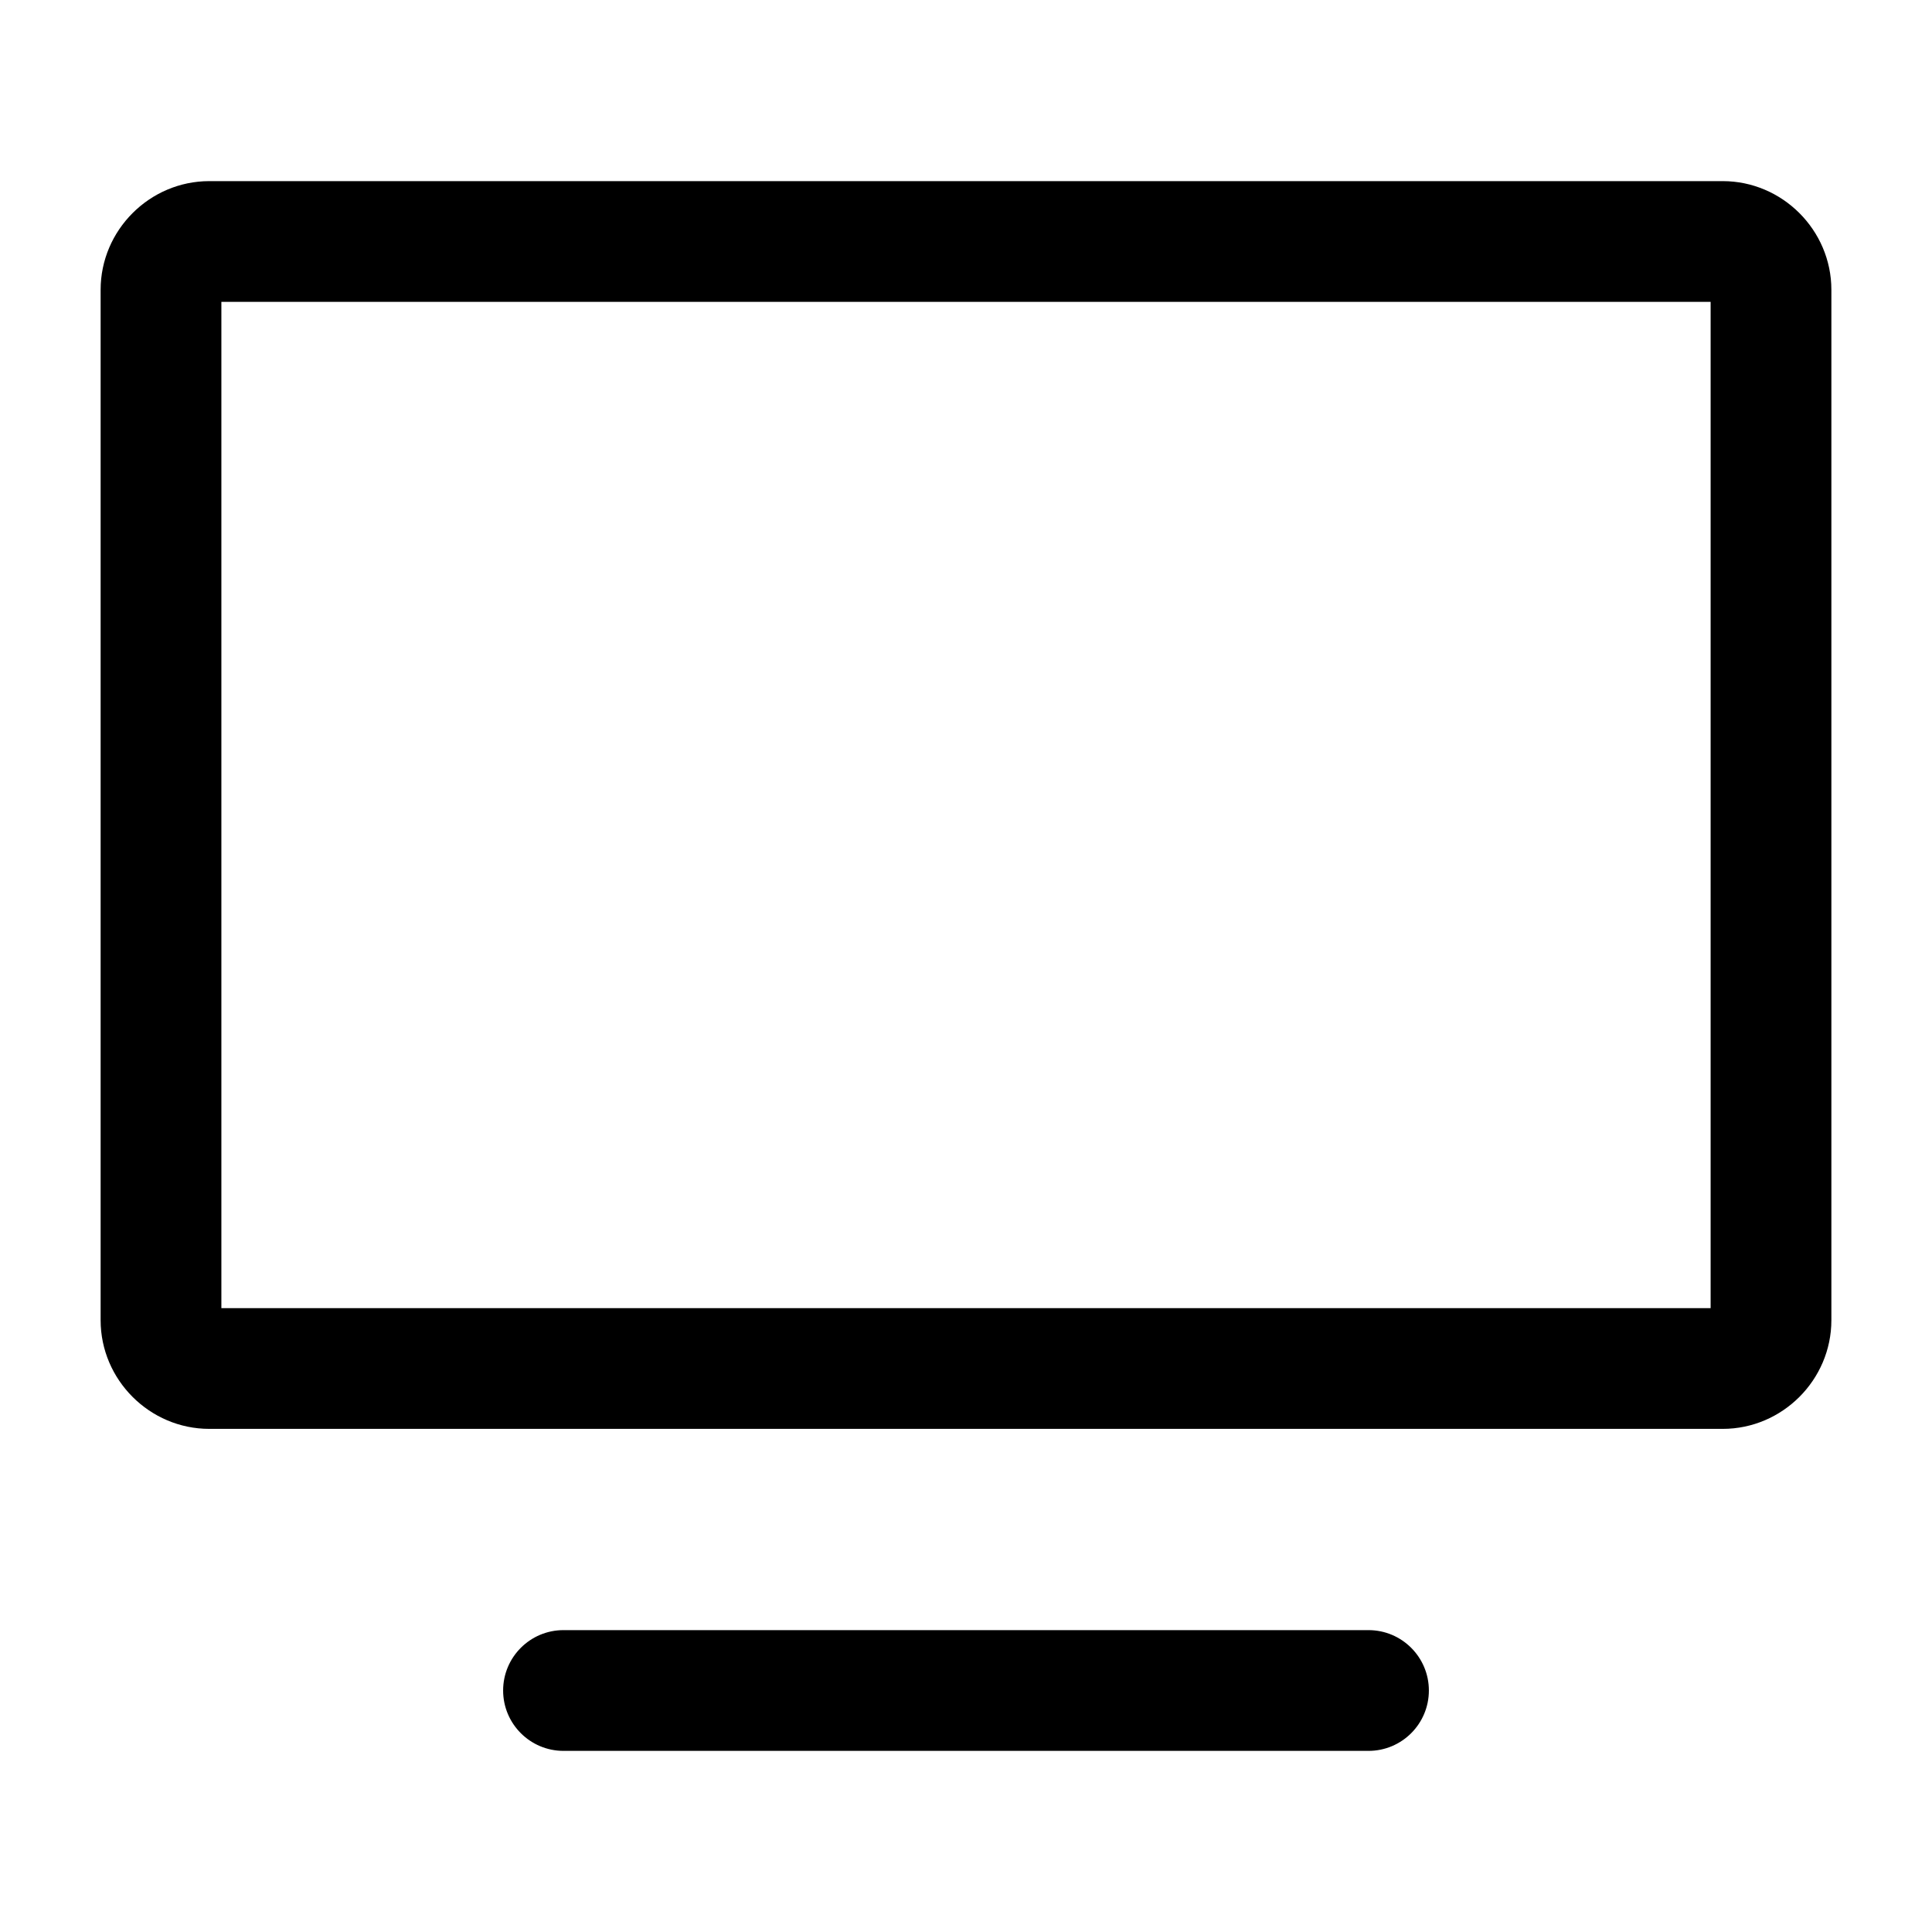
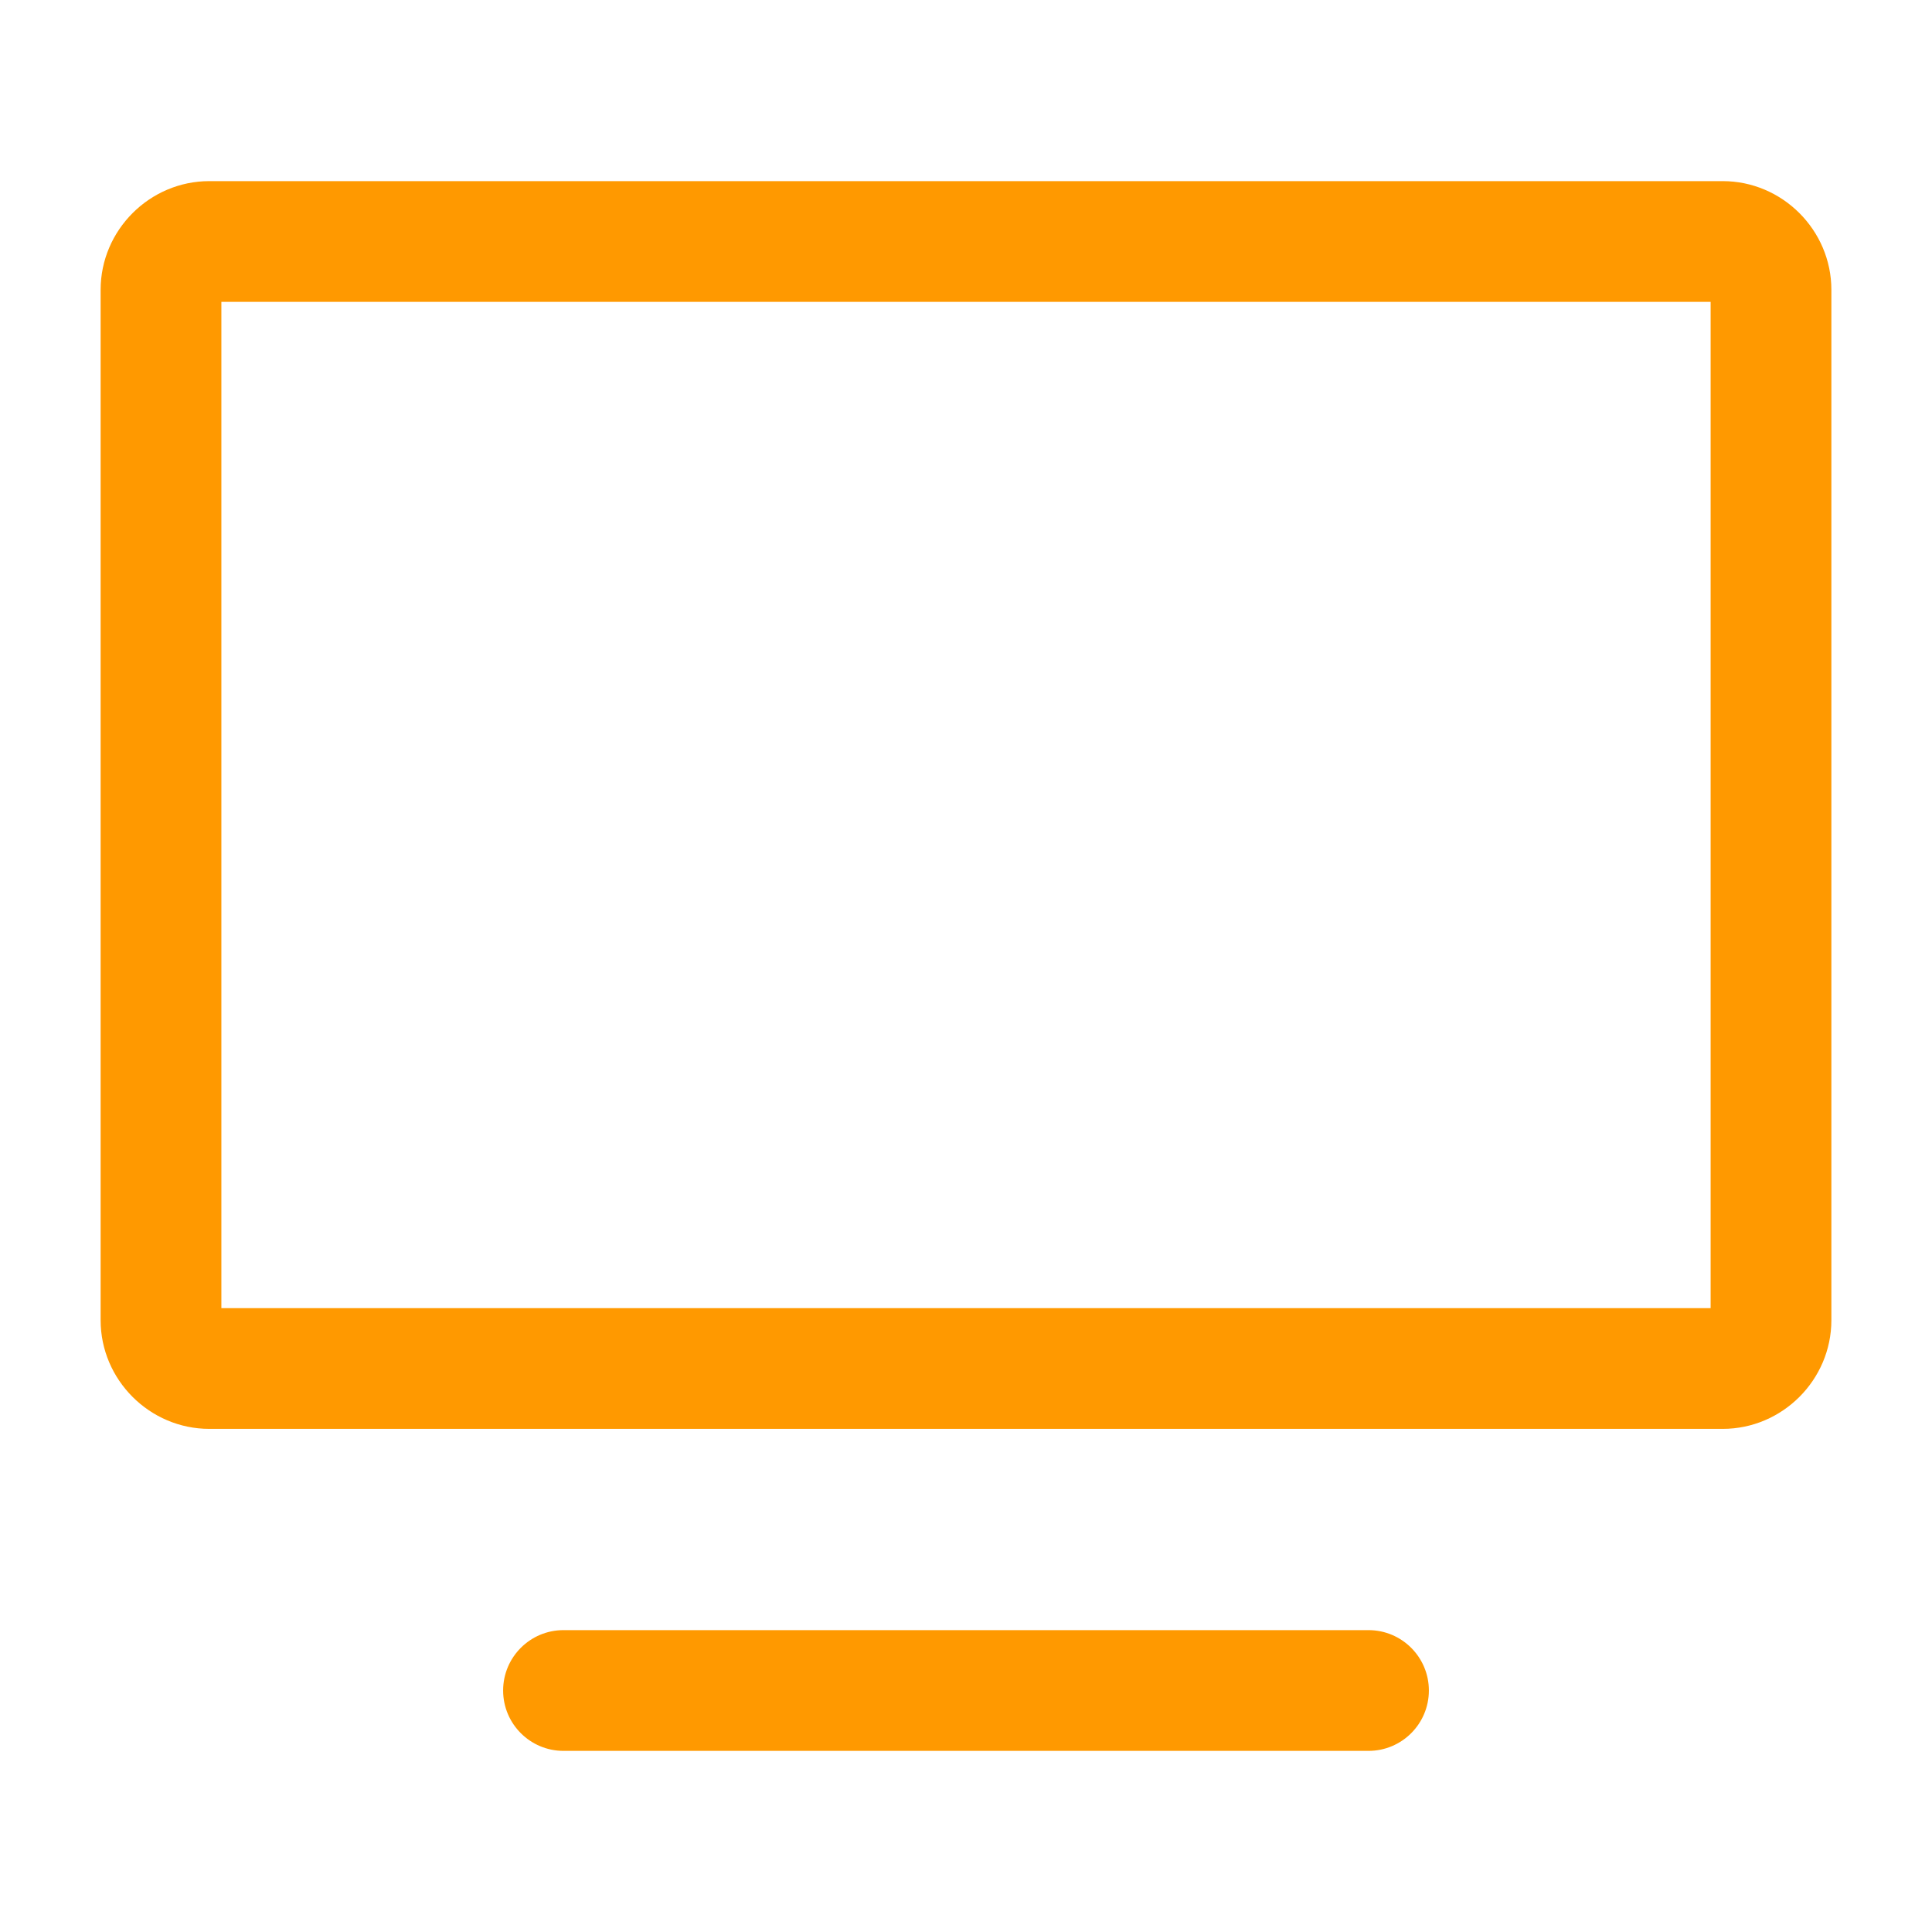
<svg xmlns="http://www.w3.org/2000/svg" width="24" height="24" id="screenshot-cf2f4ecb-3e87-809c-8001-de2c8d60229a" viewBox="0 0 24 24" style="-webkit-print-color-adjust: exact;" fill="none" version="1.1">
-   <g width="24" xml:space="preserve" height="24" id="shape-cf2f4ecb-3e87-809c-8001-de2c8d60229a" style="fill-rule: evenodd; clip-rule: evenodd; stroke-linejoin: round; stroke-miterlimit: 2; fill: rgb(0, 0, 0);" ry="0" rx="0" version="1.1">
-     <g id="shape-cf2f4ecb-3e87-809c-8001-de2c8d60ce60" rx="0" ry="0" style="fill: rgb(0, 0, 0);">
-       <g id="shape-cf2f4ecb-3e87-809c-8001-de2c8d6122bd" rx="0" ry="0" style="fill: rgb(0, 0, 0);">
+   <g width="24" xml:space="preserve" height="24" id="shape-cf2f4ecb-3e87-809c-8001-de2c8d60229a" style="fill-rule: evenodd; clip-rule: evenodd; stroke-linejoin: round; stroke-miterlimit: 2; fill: #f90;" ry="0" rx="0" version="1.1">
+     <g id="shape-cf2f4ecb-3e87-809c-8001-de2c8d60ce60" rx="0" ry="0" style="fill: #f90;">
+       <g id="shape-cf2f4ecb-3e87-809c-8001-de2c8d6122bd" rx="0" ry="0" style="fill: #f90;">
        <g id="shape-cf2f4ecb-3e87-809c-8001-de2c8d61df30">
          <g class="fills" id="fills-cf2f4ecb-3e87-809c-8001-de2c8d61df30">
            <rect rx="0" ry="0" x="0" y="0" transform="matrix(1, 0, 0, 1, 0, 0)" width="24" height="24" style="fill: none;" />
          </g>
        </g>
-         <g id="shape-cf2f4ecb-3e87-809c-8001-de2c8d624681" rx="0" ry="0" style="fill: rgb(0, 0, 0);">
-           <g id="shape-cf2f4ecb-3e87-809c-8001-de2c8d62c7c8" rx="0" ry="0" style="fill: rgb(0, 0, 0);">
+         <g id="shape-cf2f4ecb-3e87-809c-8001-de2c8d624681" rx="0" ry="0" style="fill: #f90;">
+           <g id="shape-cf2f4ecb-3e87-809c-8001-de2c8d62c7c8" rx="0" ry="0" style="fill: #f90;">
            <g id="shape-cf2f4ecb-3e87-809c-8001-de2c8d63517e">
              <g class="fills" id="fills-cf2f4ecb-3e87-809c-8001-de2c8d63517e">
                <path rx="0" ry="0" d="M7.000,21.750C6.586,21.750,6.250,21.414,6.250,21.000C6.250,20.586,6.586,20.250,7.000,20.250L17.000,20.250C17.414,20.250,17.750,20.586,17.750,21.000C17.750,21.414,17.414,21.750,17.000,21.750L7.000,21.750ZZM1.250,16.400L1.250,3.600C1.250,2.859,1.859,2.250,2.600,2.250L21.400,2.250C22.141,2.250,22.750,2.859,22.750,3.600L22.750,16.400C22.750,17.141,22.141,17.750,21.400,17.750L2.600,17.750C1.859,17.750,1.250,17.141,1.250,16.400ZZM2.750,3.750L2.750,16.250L21.250,16.250L21.250,3.750L2.750,3.750ZZ" />
              </g>
            </g>
          </g>
        </g>
      </g>
    </g>
  </g>
</svg>
